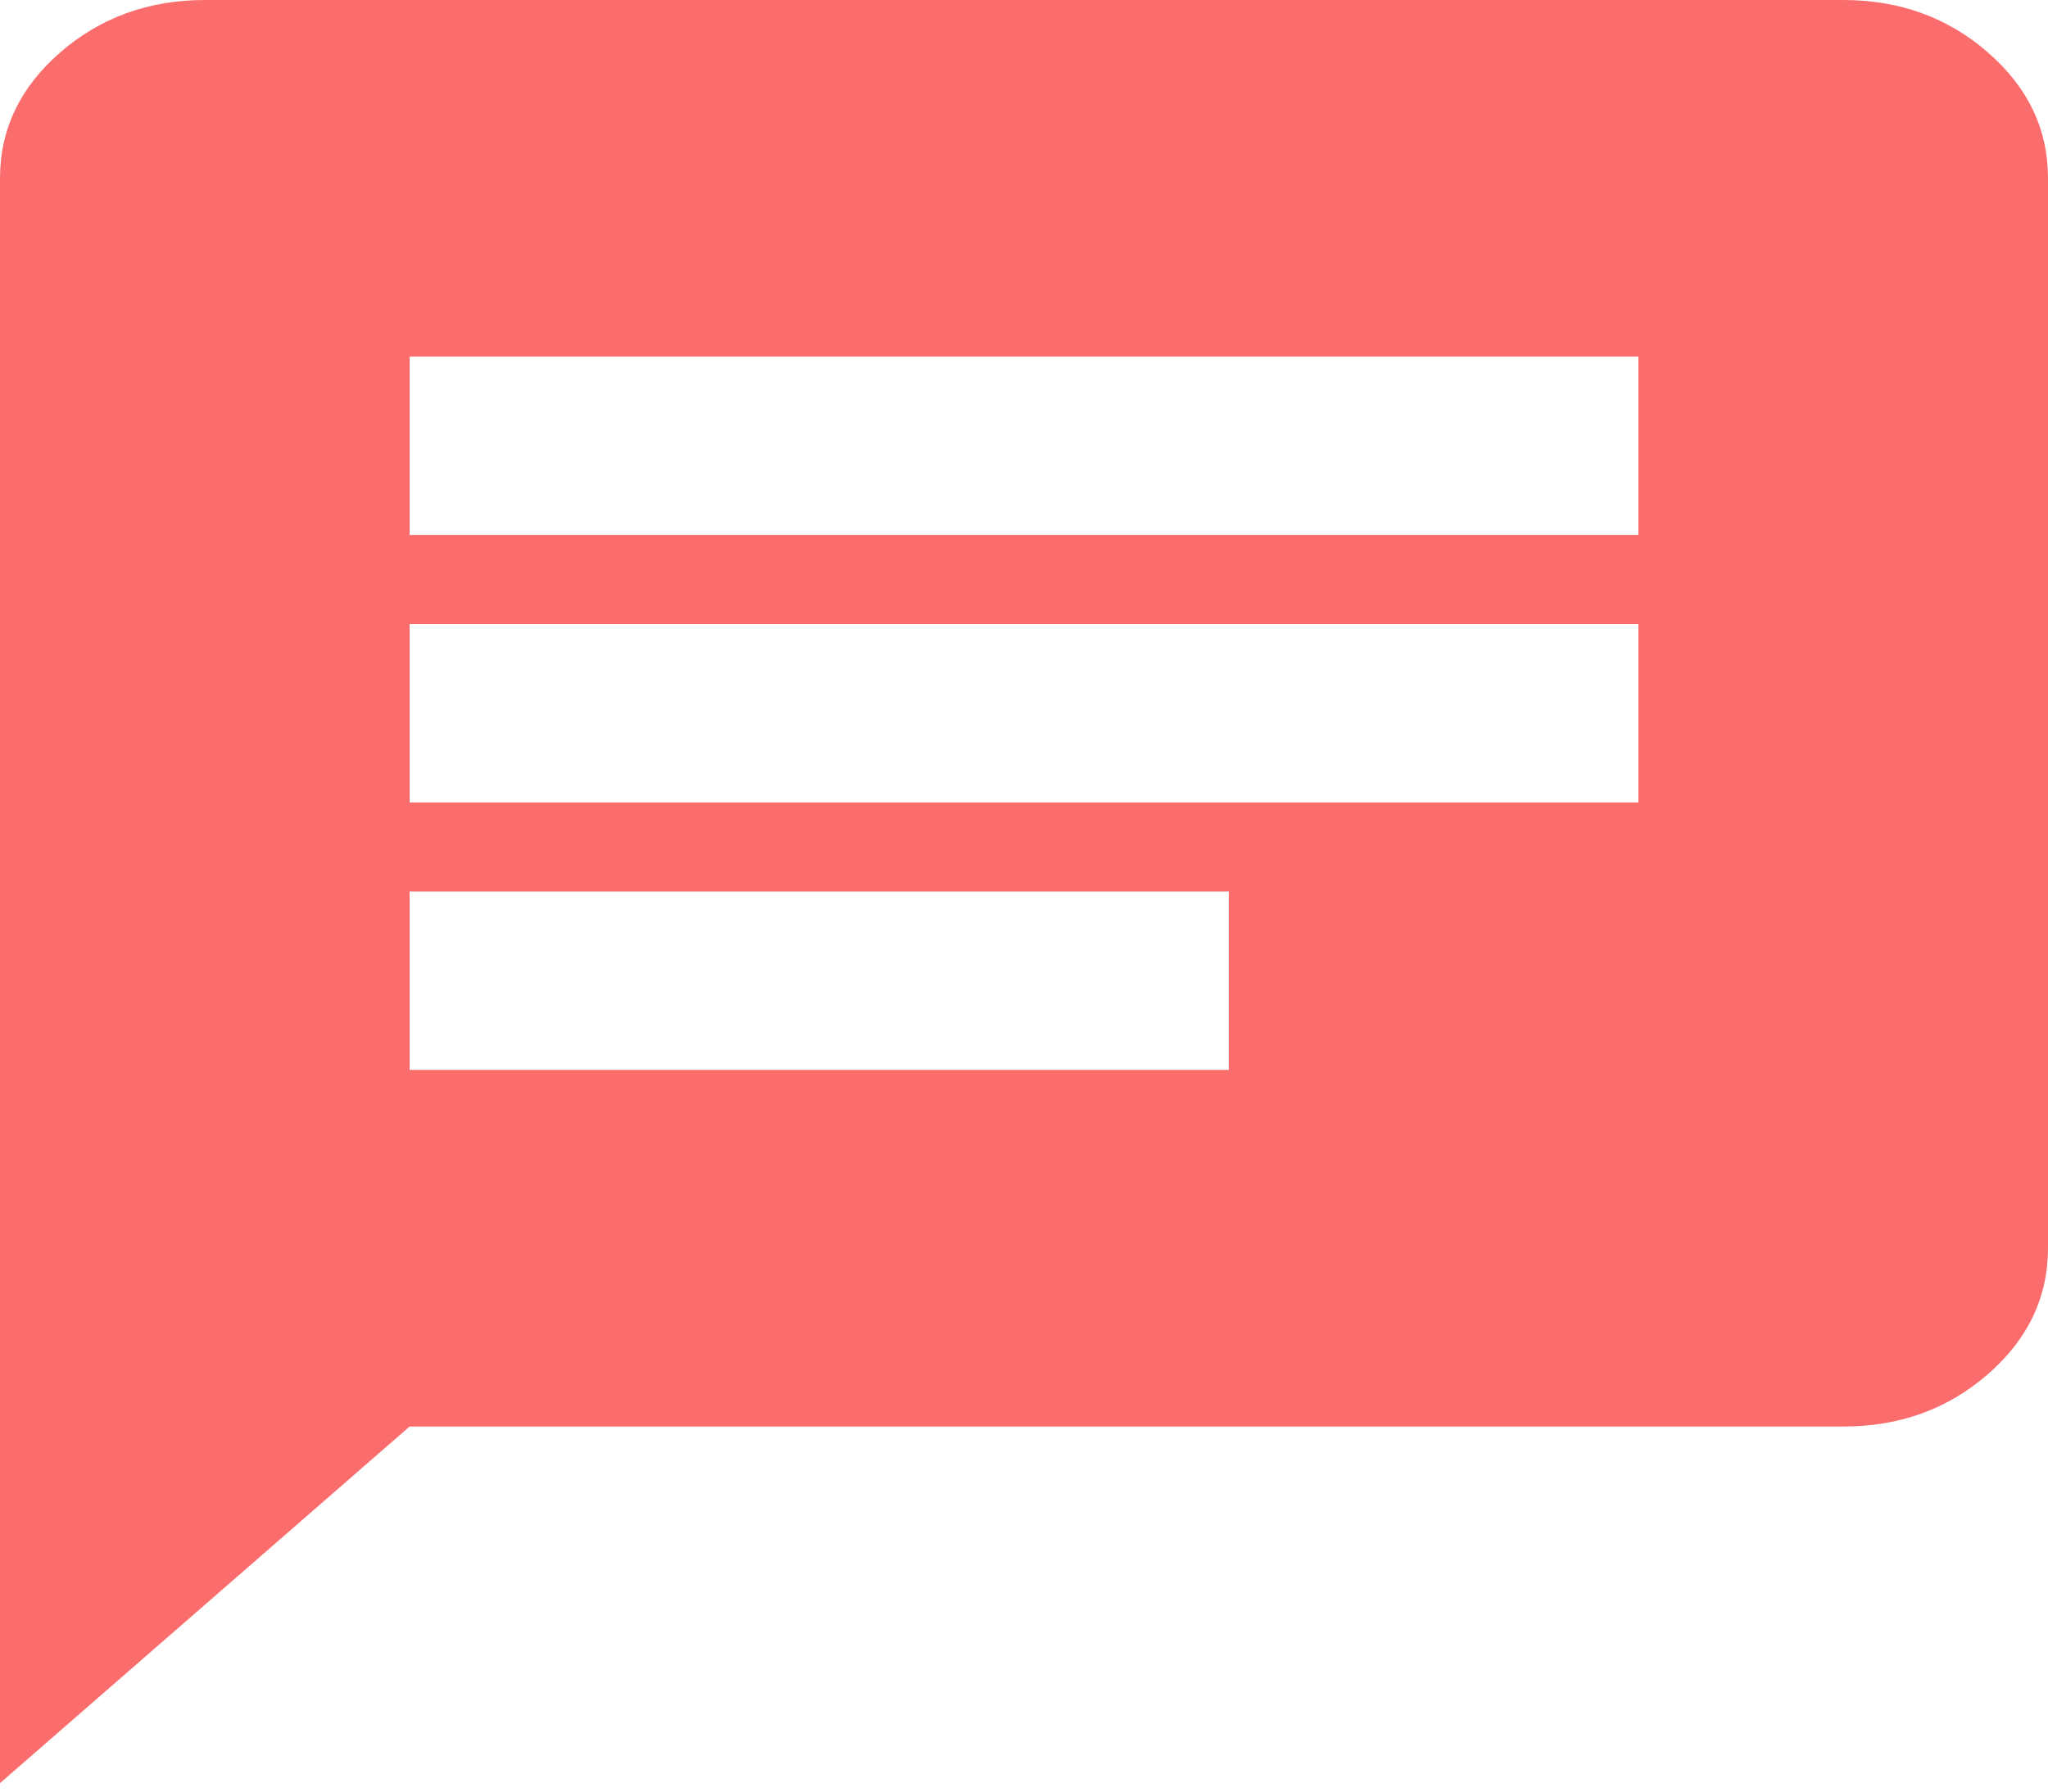
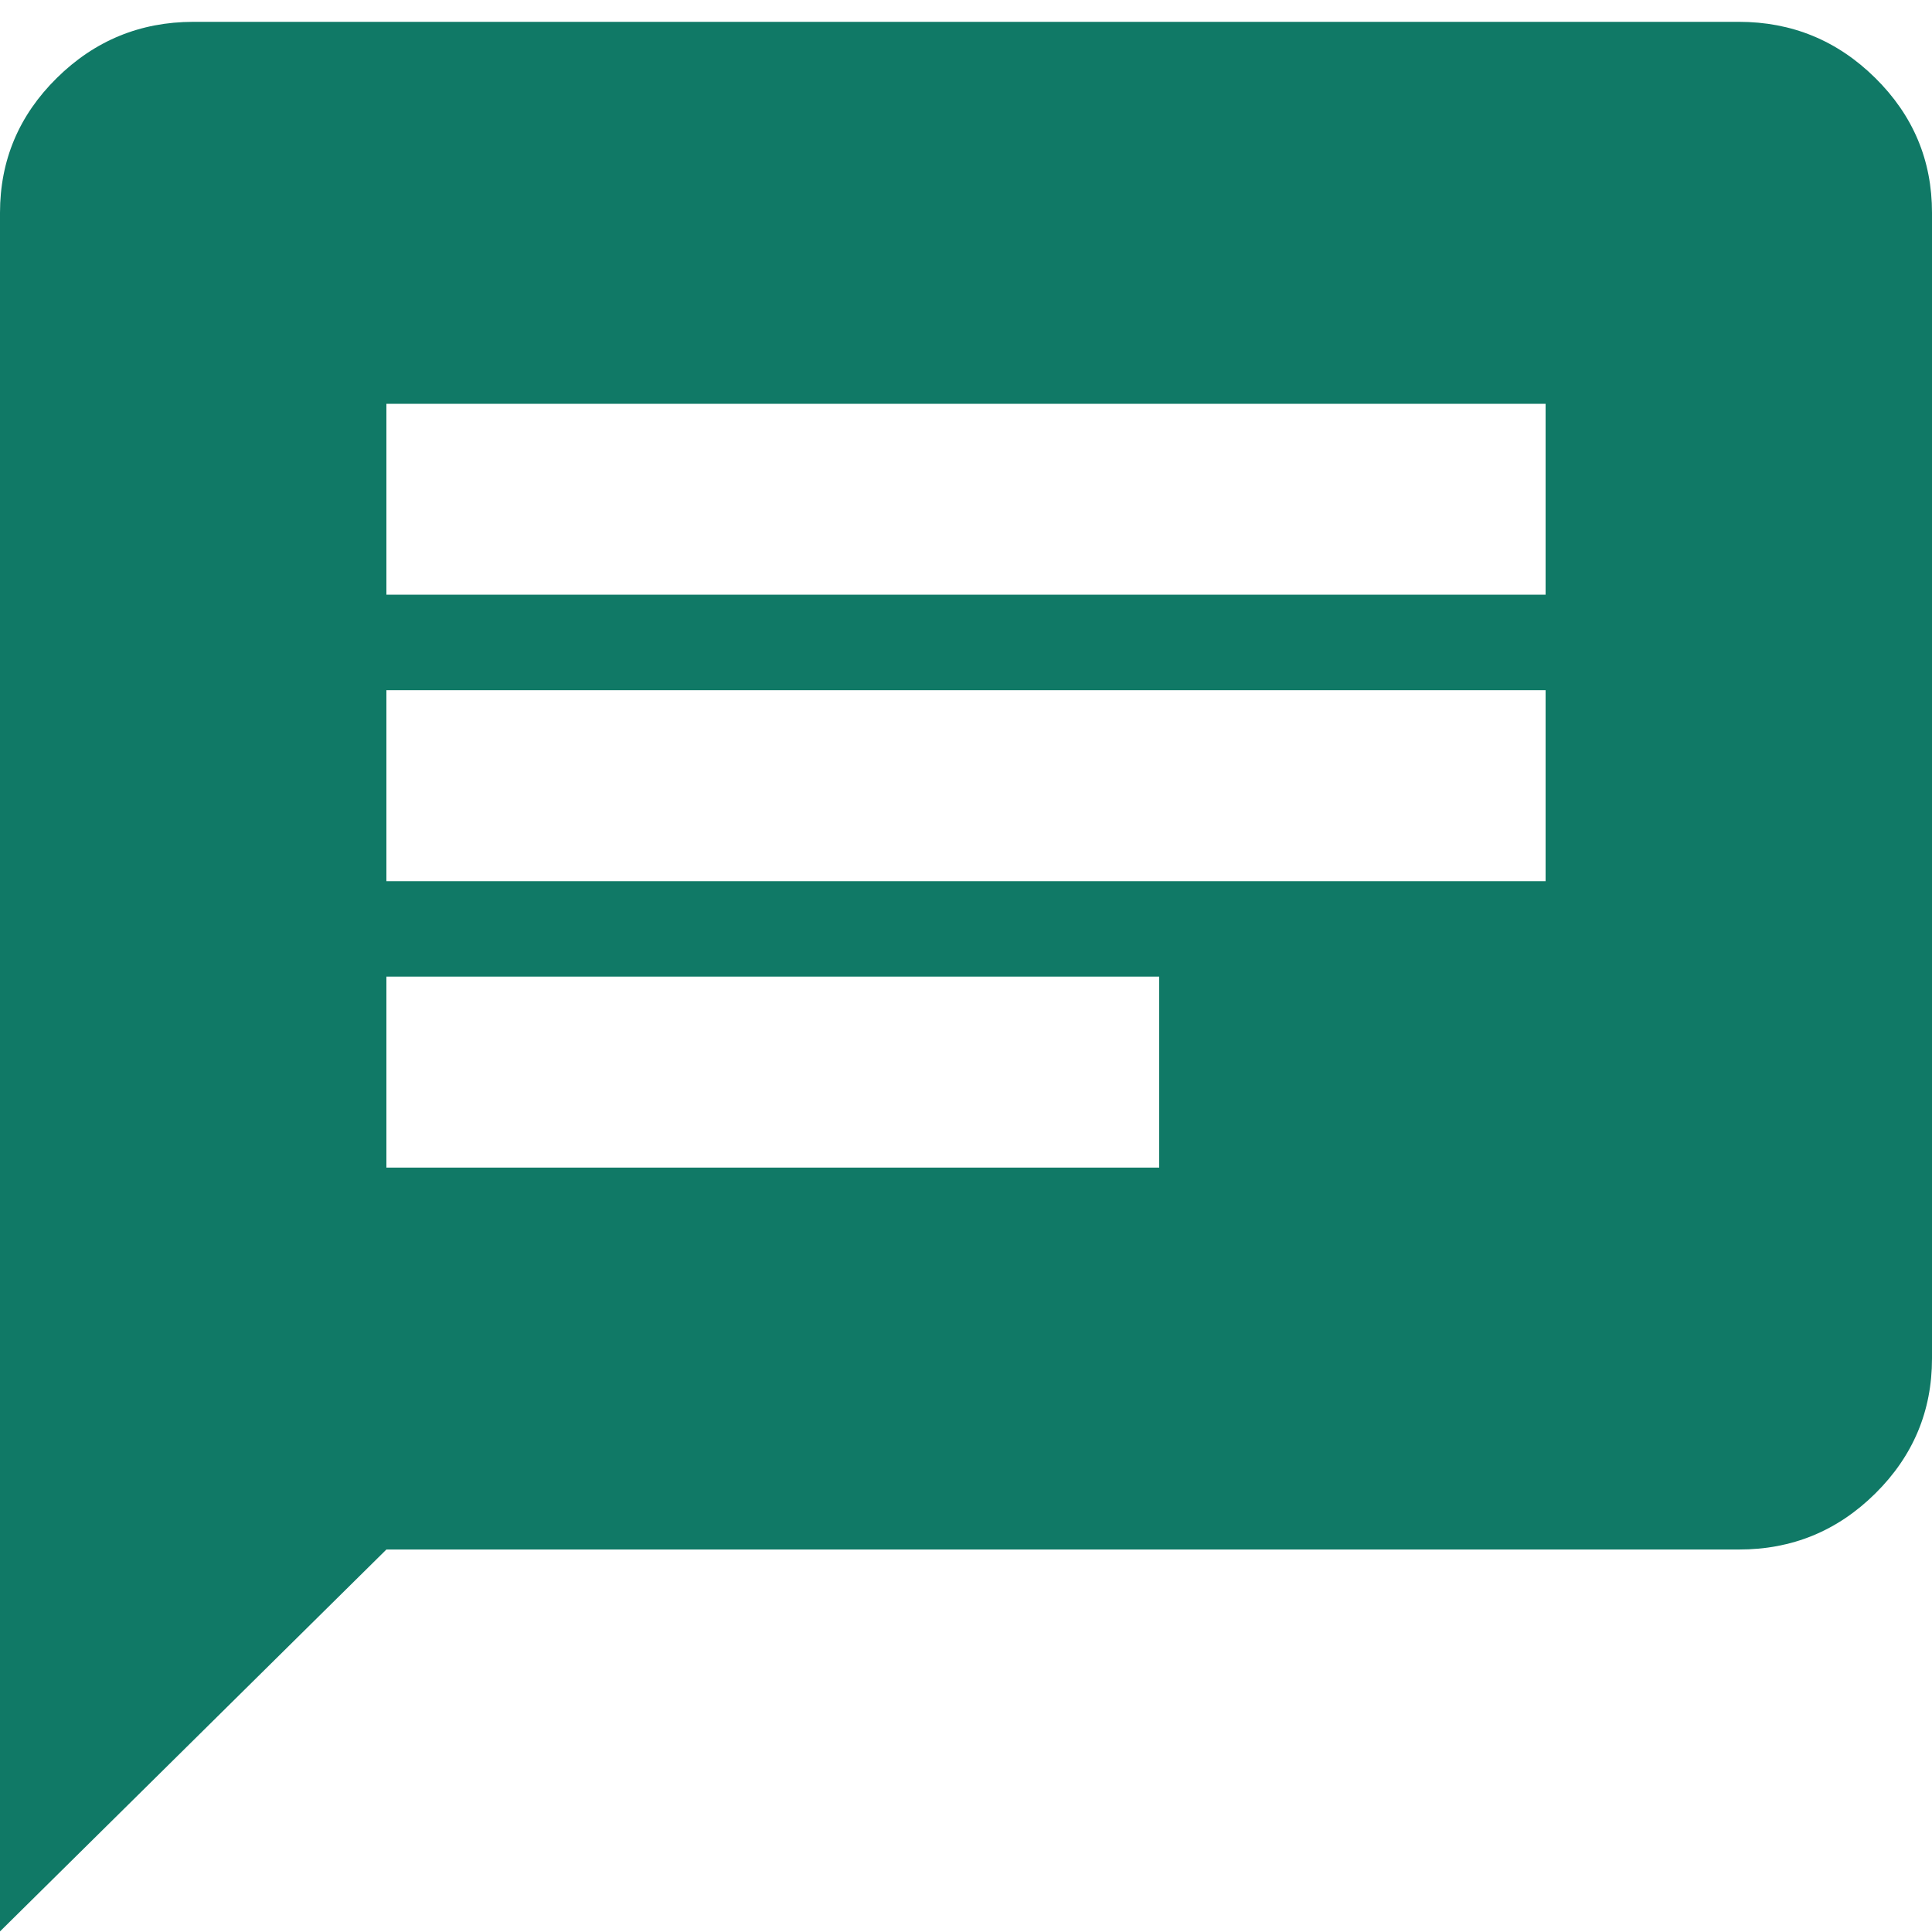
- <svg xmlns="http://www.w3.org/2000/svg" width="40" height="35" viewBox="0 0 40 35" fill="none">
-   <path d="M0 34.835V3.483C0 2.526 0.392 1.706 1.176 1.024C1.96 0.343 2.901 0.001 4 0H36C37.1 0 38.042 0.341 38.826 1.024C39.61 1.707 40.001 2.527 40 3.483V24.384C40 25.342 39.609 26.163 38.826 26.846C38.043 27.528 37.101 27.869 36 27.868H8L0 34.835ZM8 20.901H24V17.417H8V20.901ZM8 15.676H32V12.192H8V15.676ZM8 10.45H32V6.967H8V10.45Z" fill="#FB6D6D" />
+ <svg xmlns="http://www.w3.org/2000/svg" width="40" height="40" viewBox="0 0 40 40" fill="none">
+   <path d="M0 39.988V4.406C0 3.319 0.392 2.388 1.176 1.615C1.96 0.841 2.901 0.454 4 0.452H36C37.1 0.452 38.042 0.84 38.826 1.615C39.61 2.39 40.001 3.32 40 4.406V28.128C40 29.215 39.609 30.146 38.826 30.921C38.043 31.696 37.101 32.083 36 32.081H8L0 39.988ZM8 24.174H24V20.22H8V24.174ZM8 18.244H32V14.29H8V18.244ZM8 12.313H32V8.36H8V12.313Z" fill="#107966" />
</svg>
